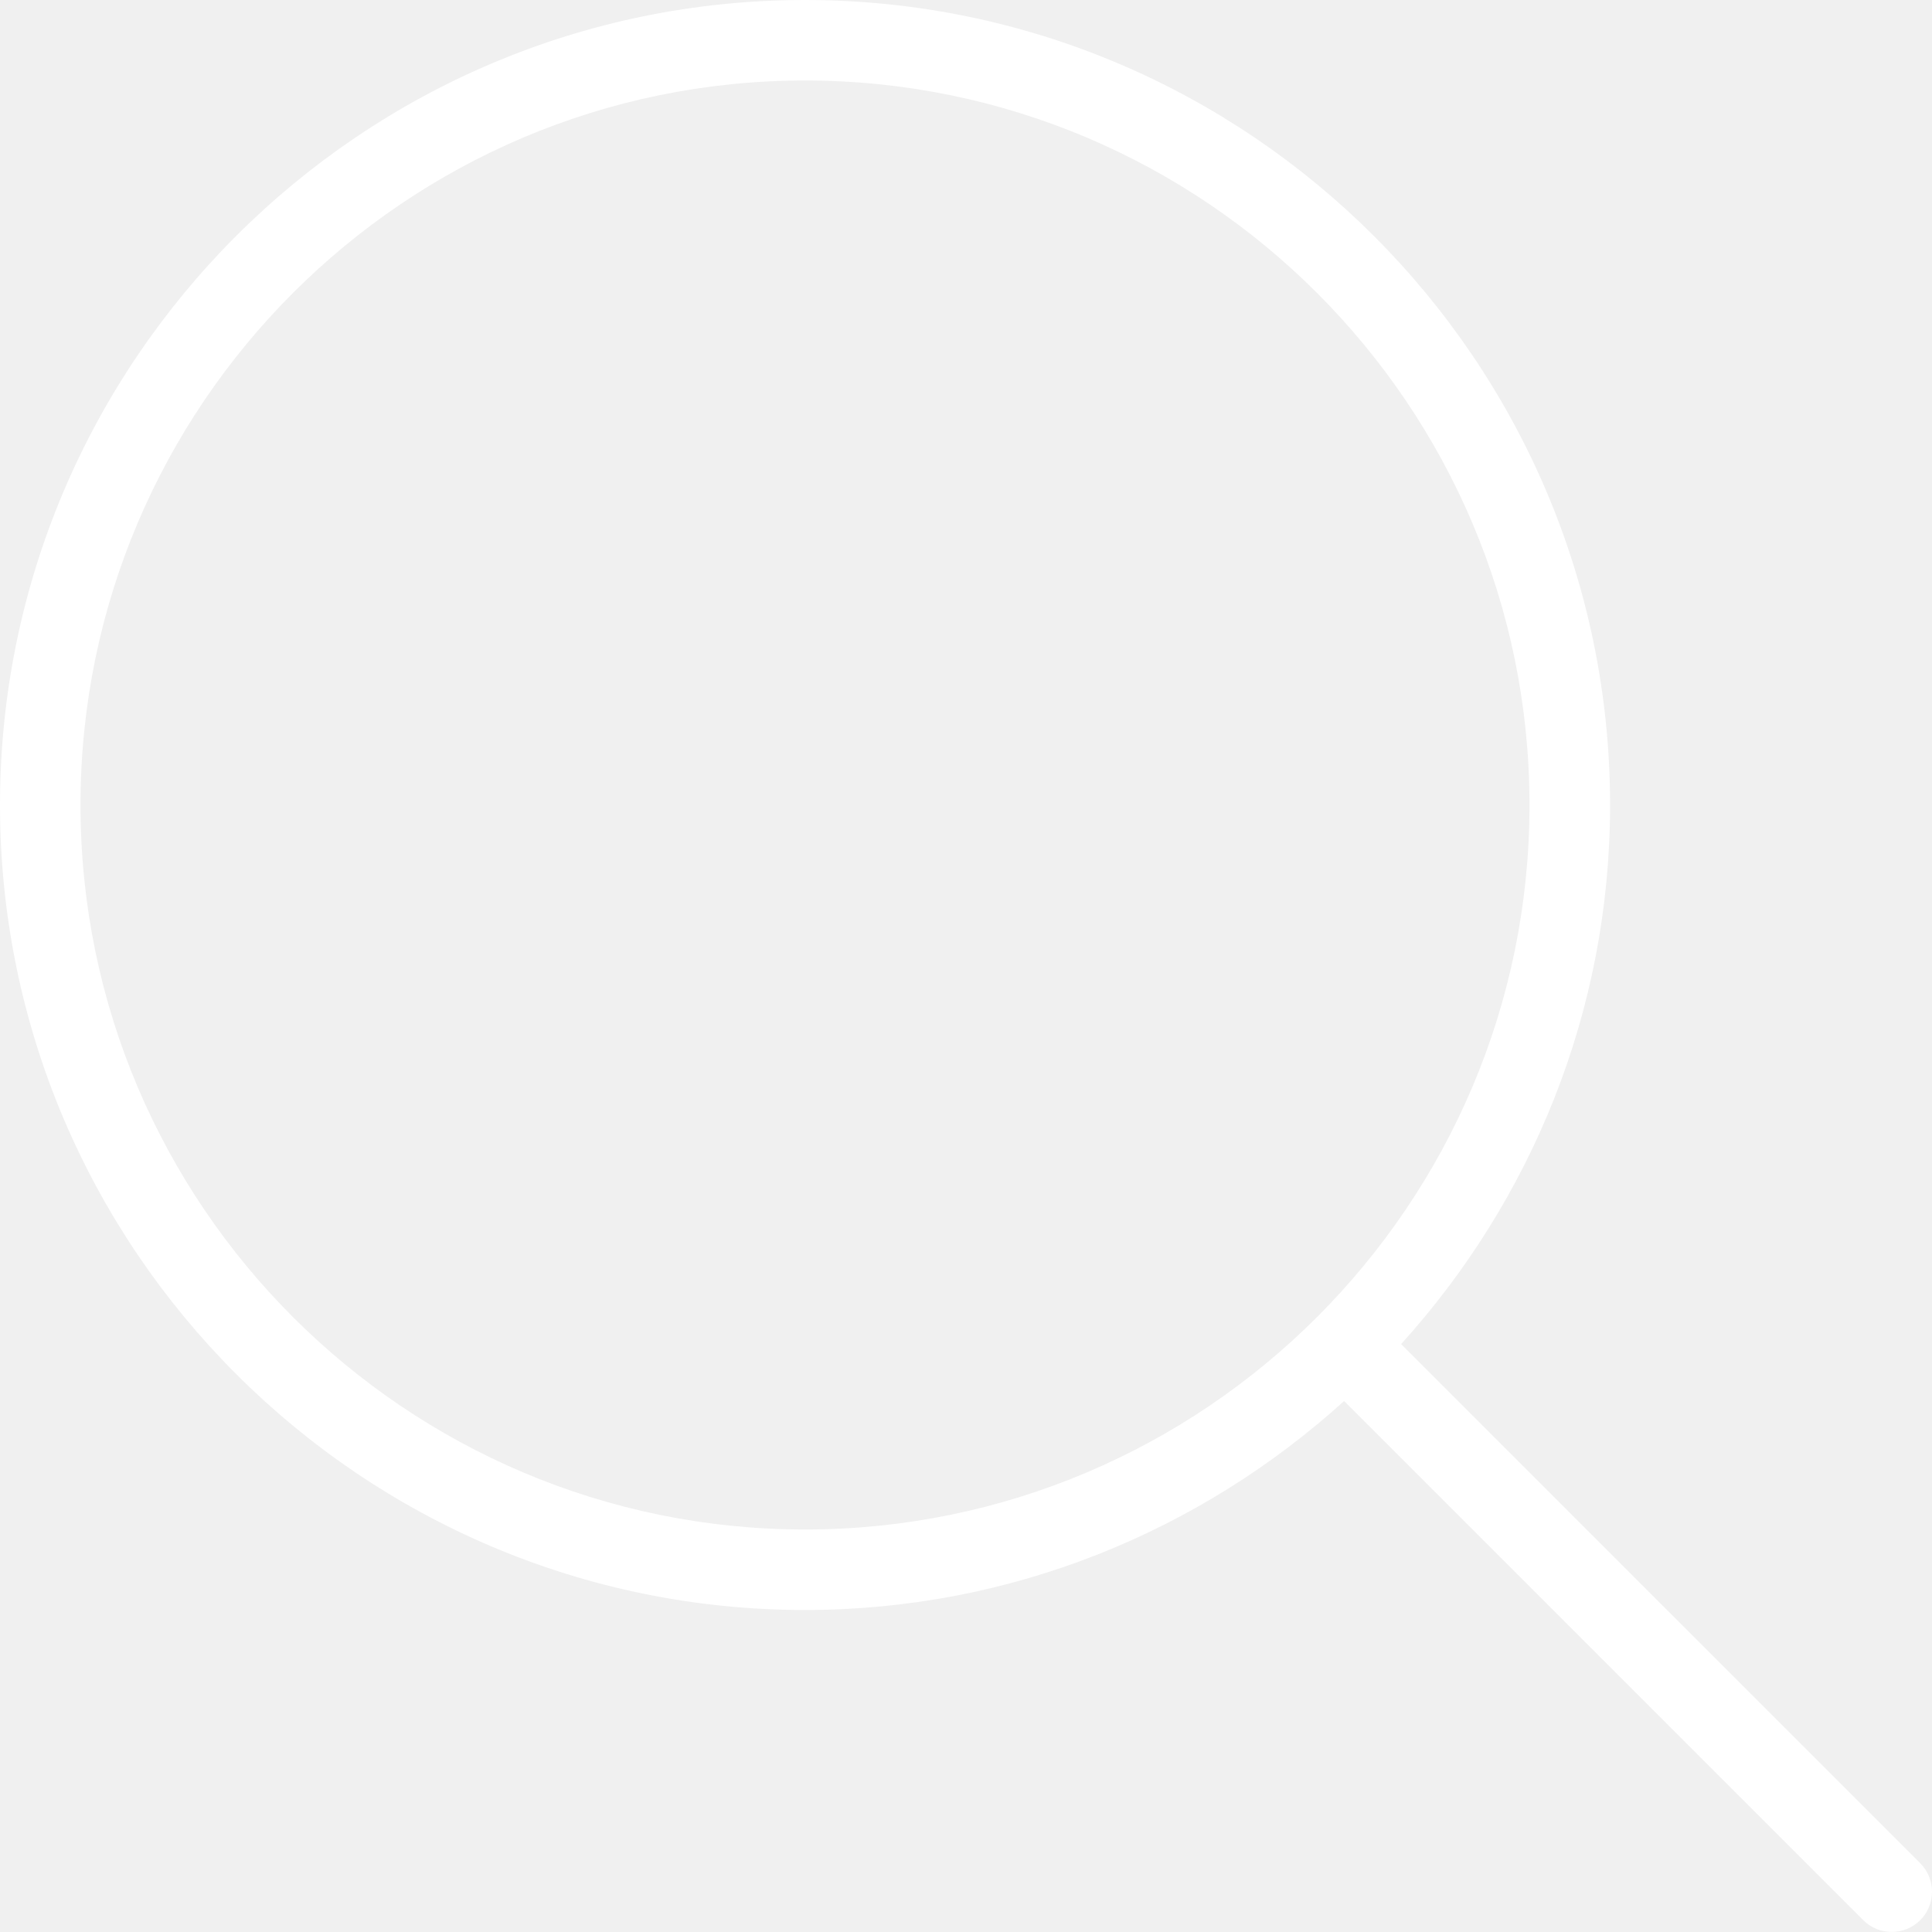
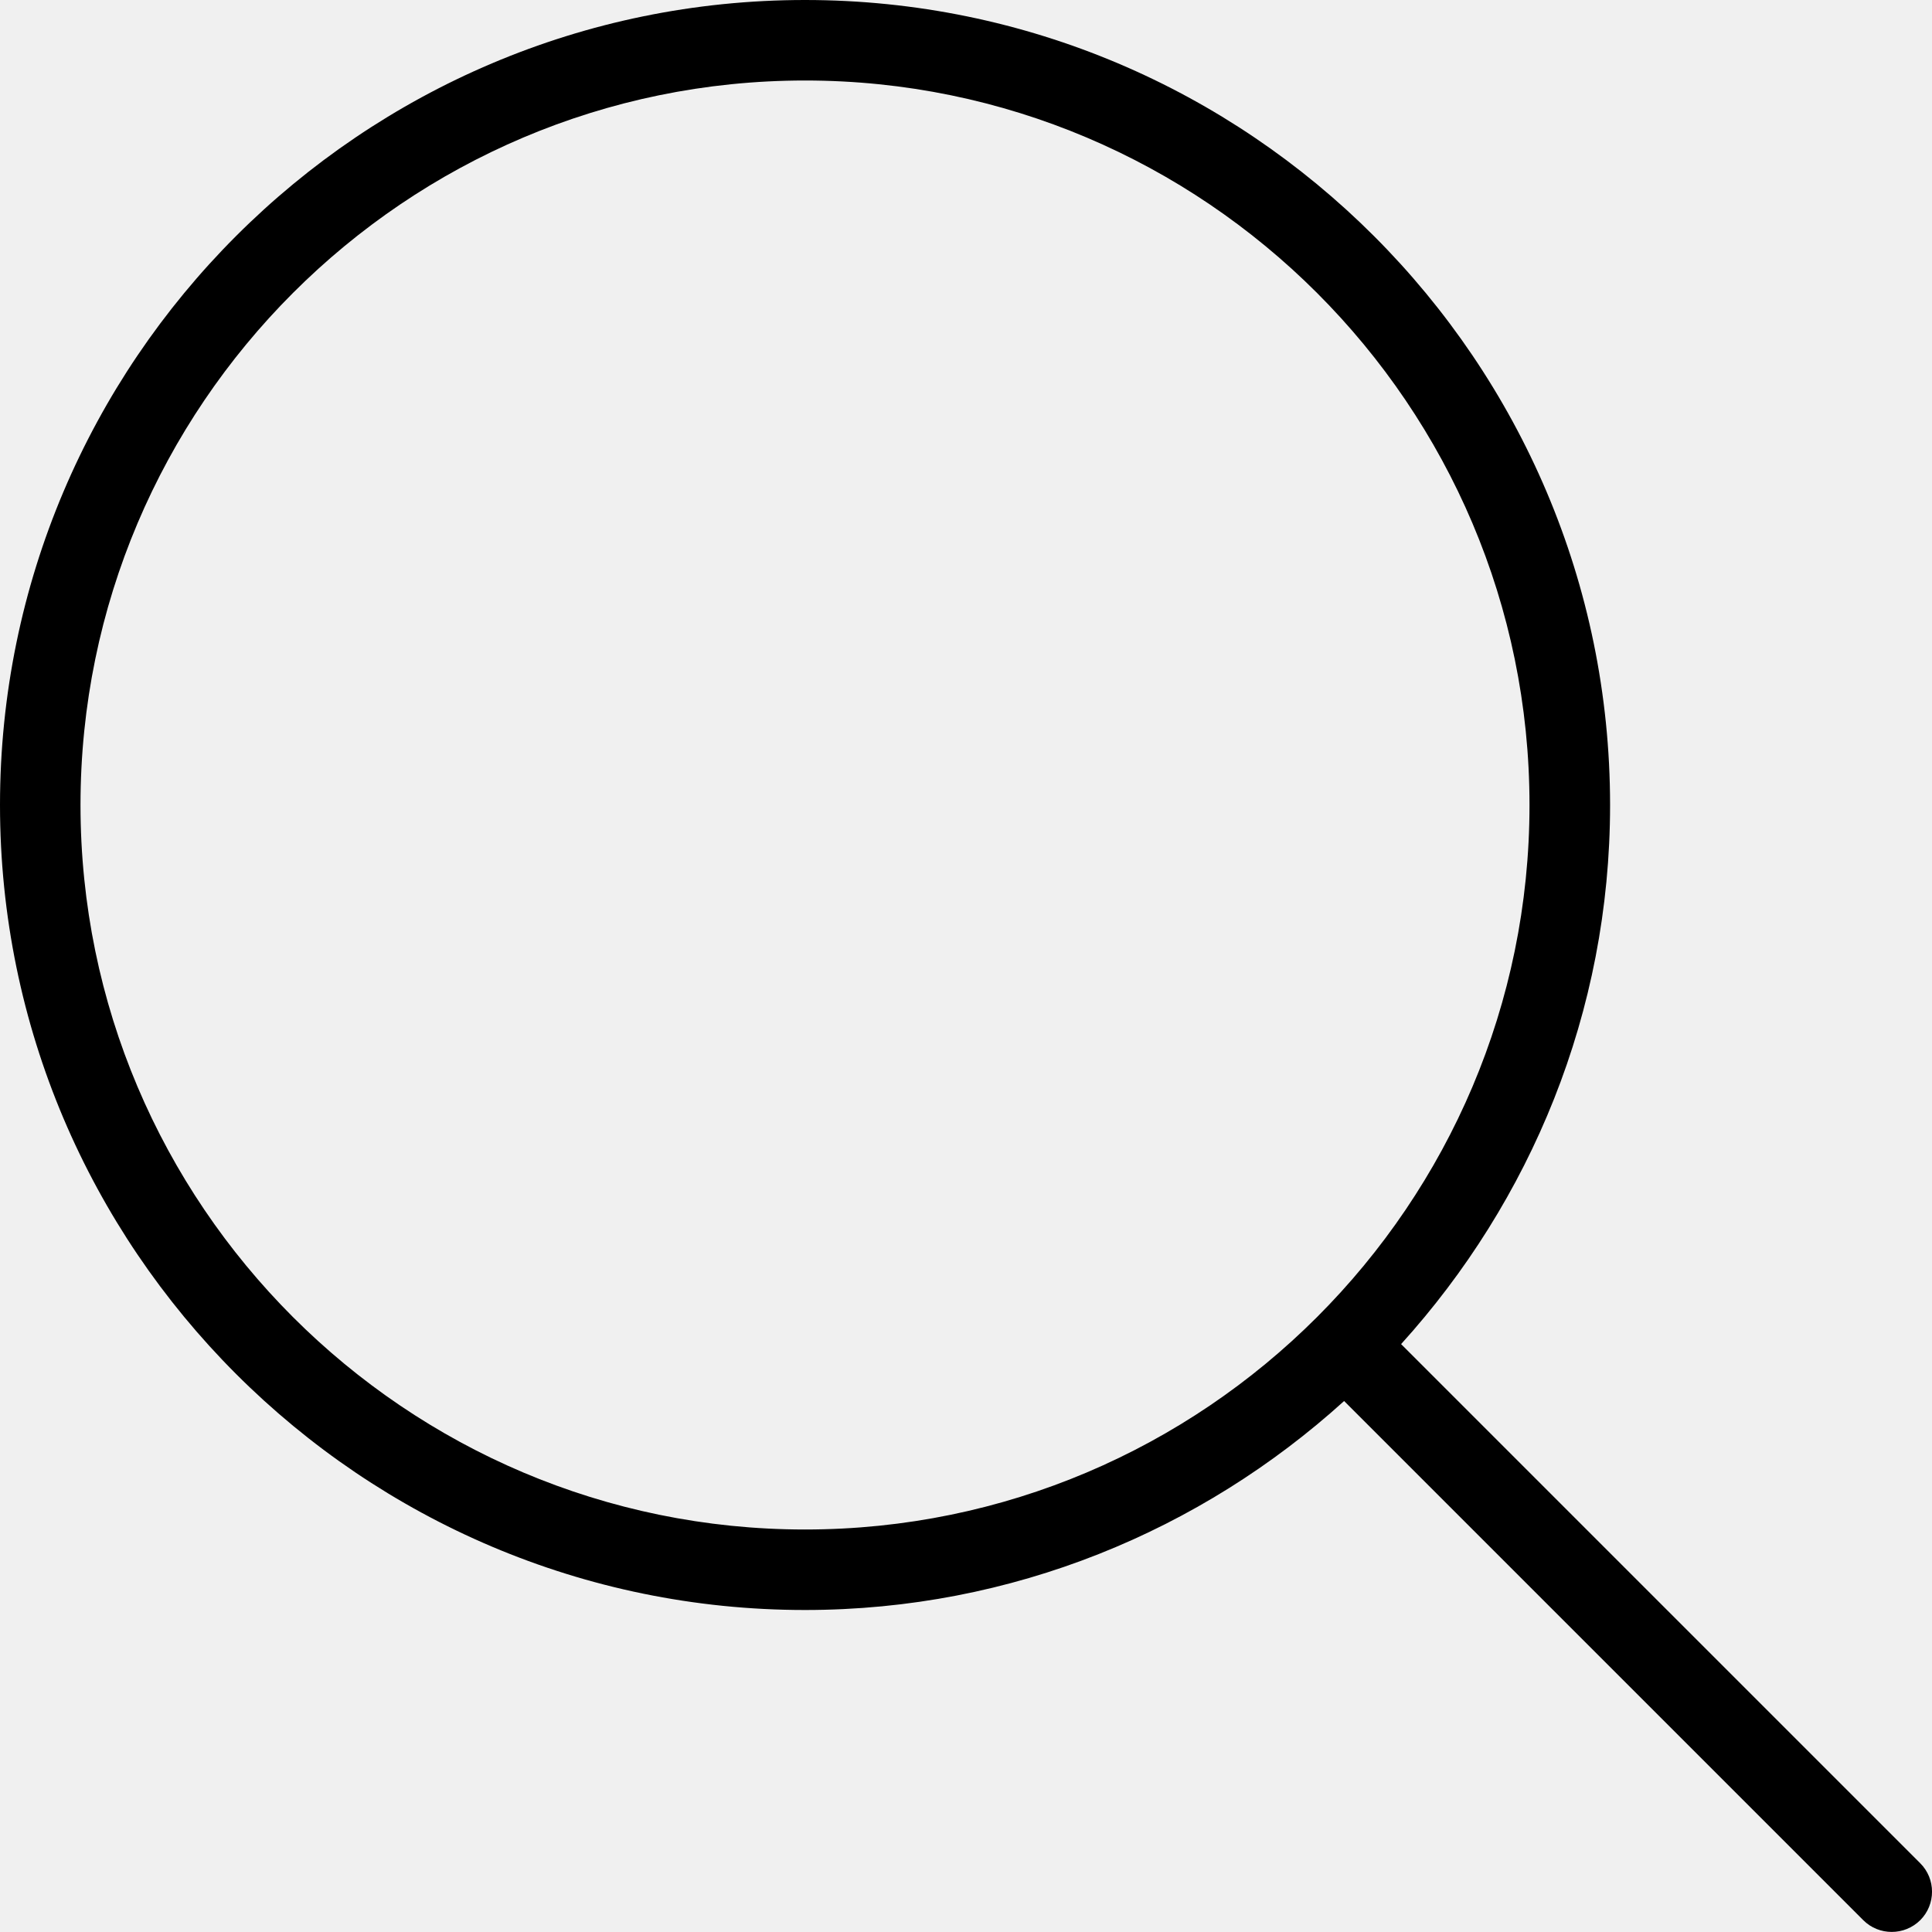
- <svg xmlns="http://www.w3.org/2000/svg" viewBox="0 0 24 24" fill="#ffffff">
+ <svg xmlns="http://www.w3.org/2000/svg" viewBox="0 0 24 24" fill="currentColor">
  <path d="M23.854,23.146l-6.449-6.449c1.607-1.775,2.596-4.12,2.596-6.697C20,4.486,15.514,0,10,0S0,4.486,0,10s4.486,10,10,10c2.577,0,4.922-.988,6.697-2.596l6.449,6.449c.098,.098,.226,.146,.354,.146s.256-.049,.354-.146c.195-.195,.195-.512,0-.707ZM1,10C1,5.038,5.038,1,10,1s9,4.038,9,9-4.037,9-9,9S1,14.962,1,10Z" />
</svg>
